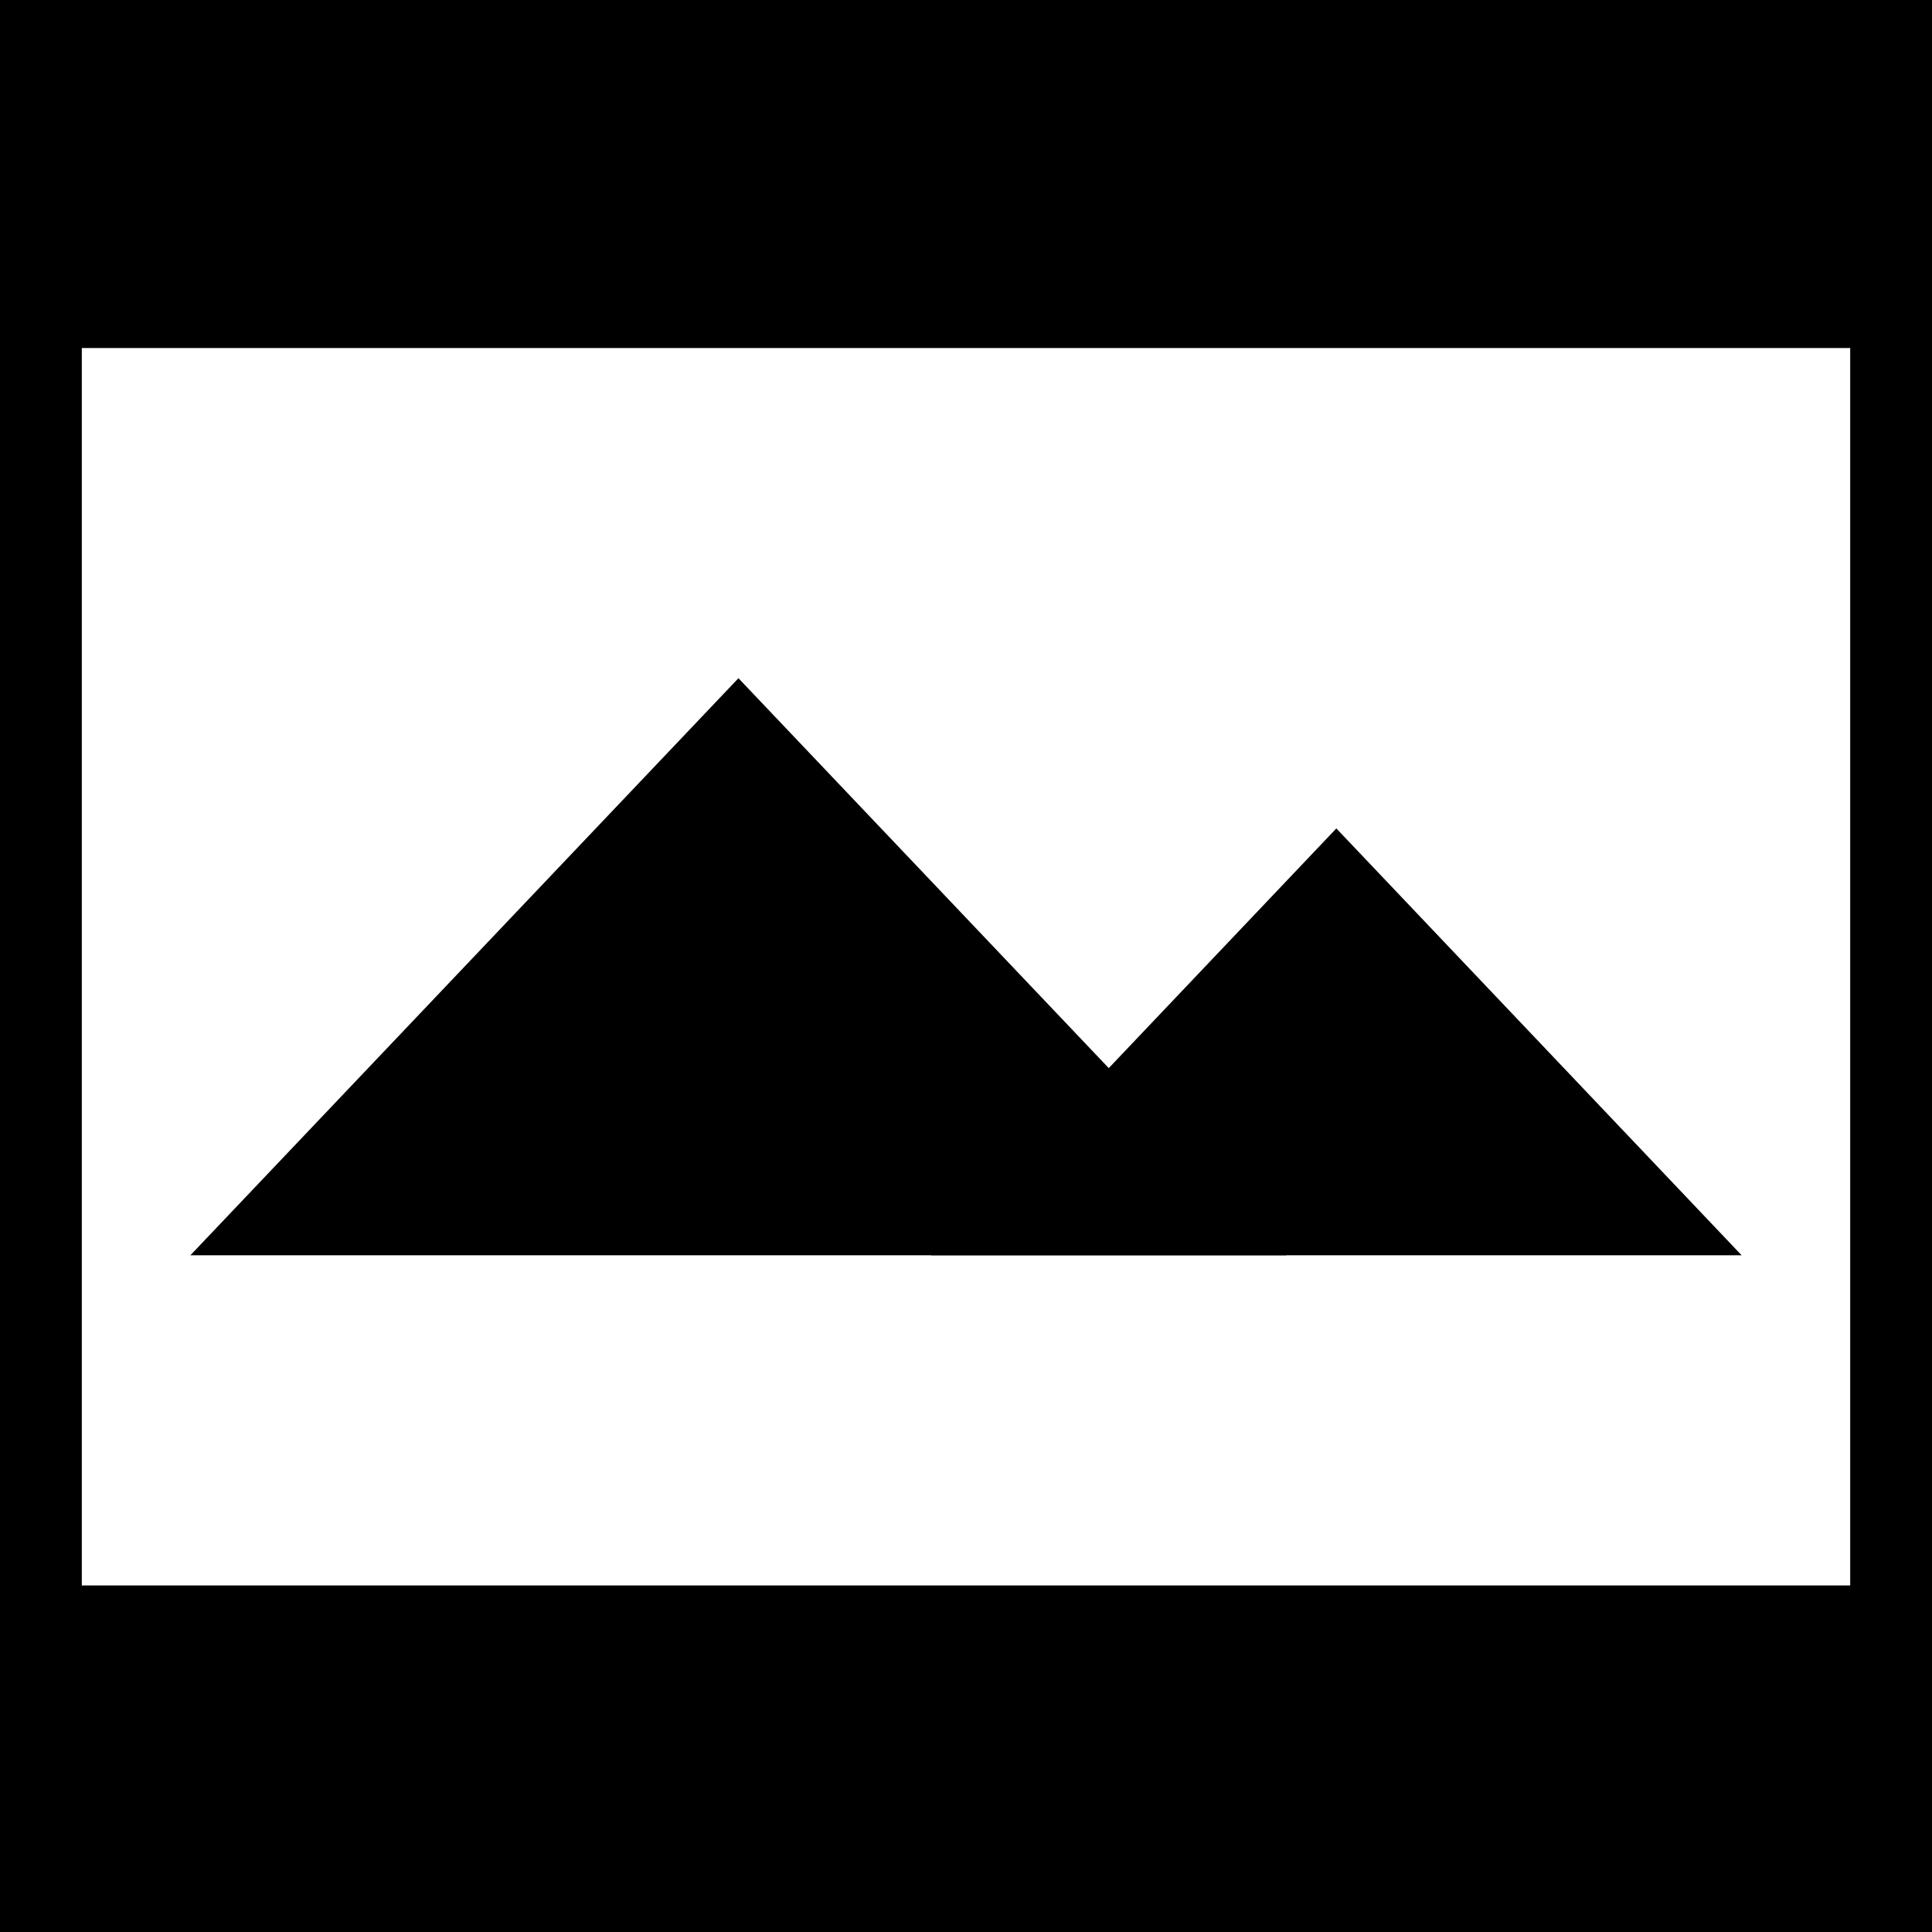
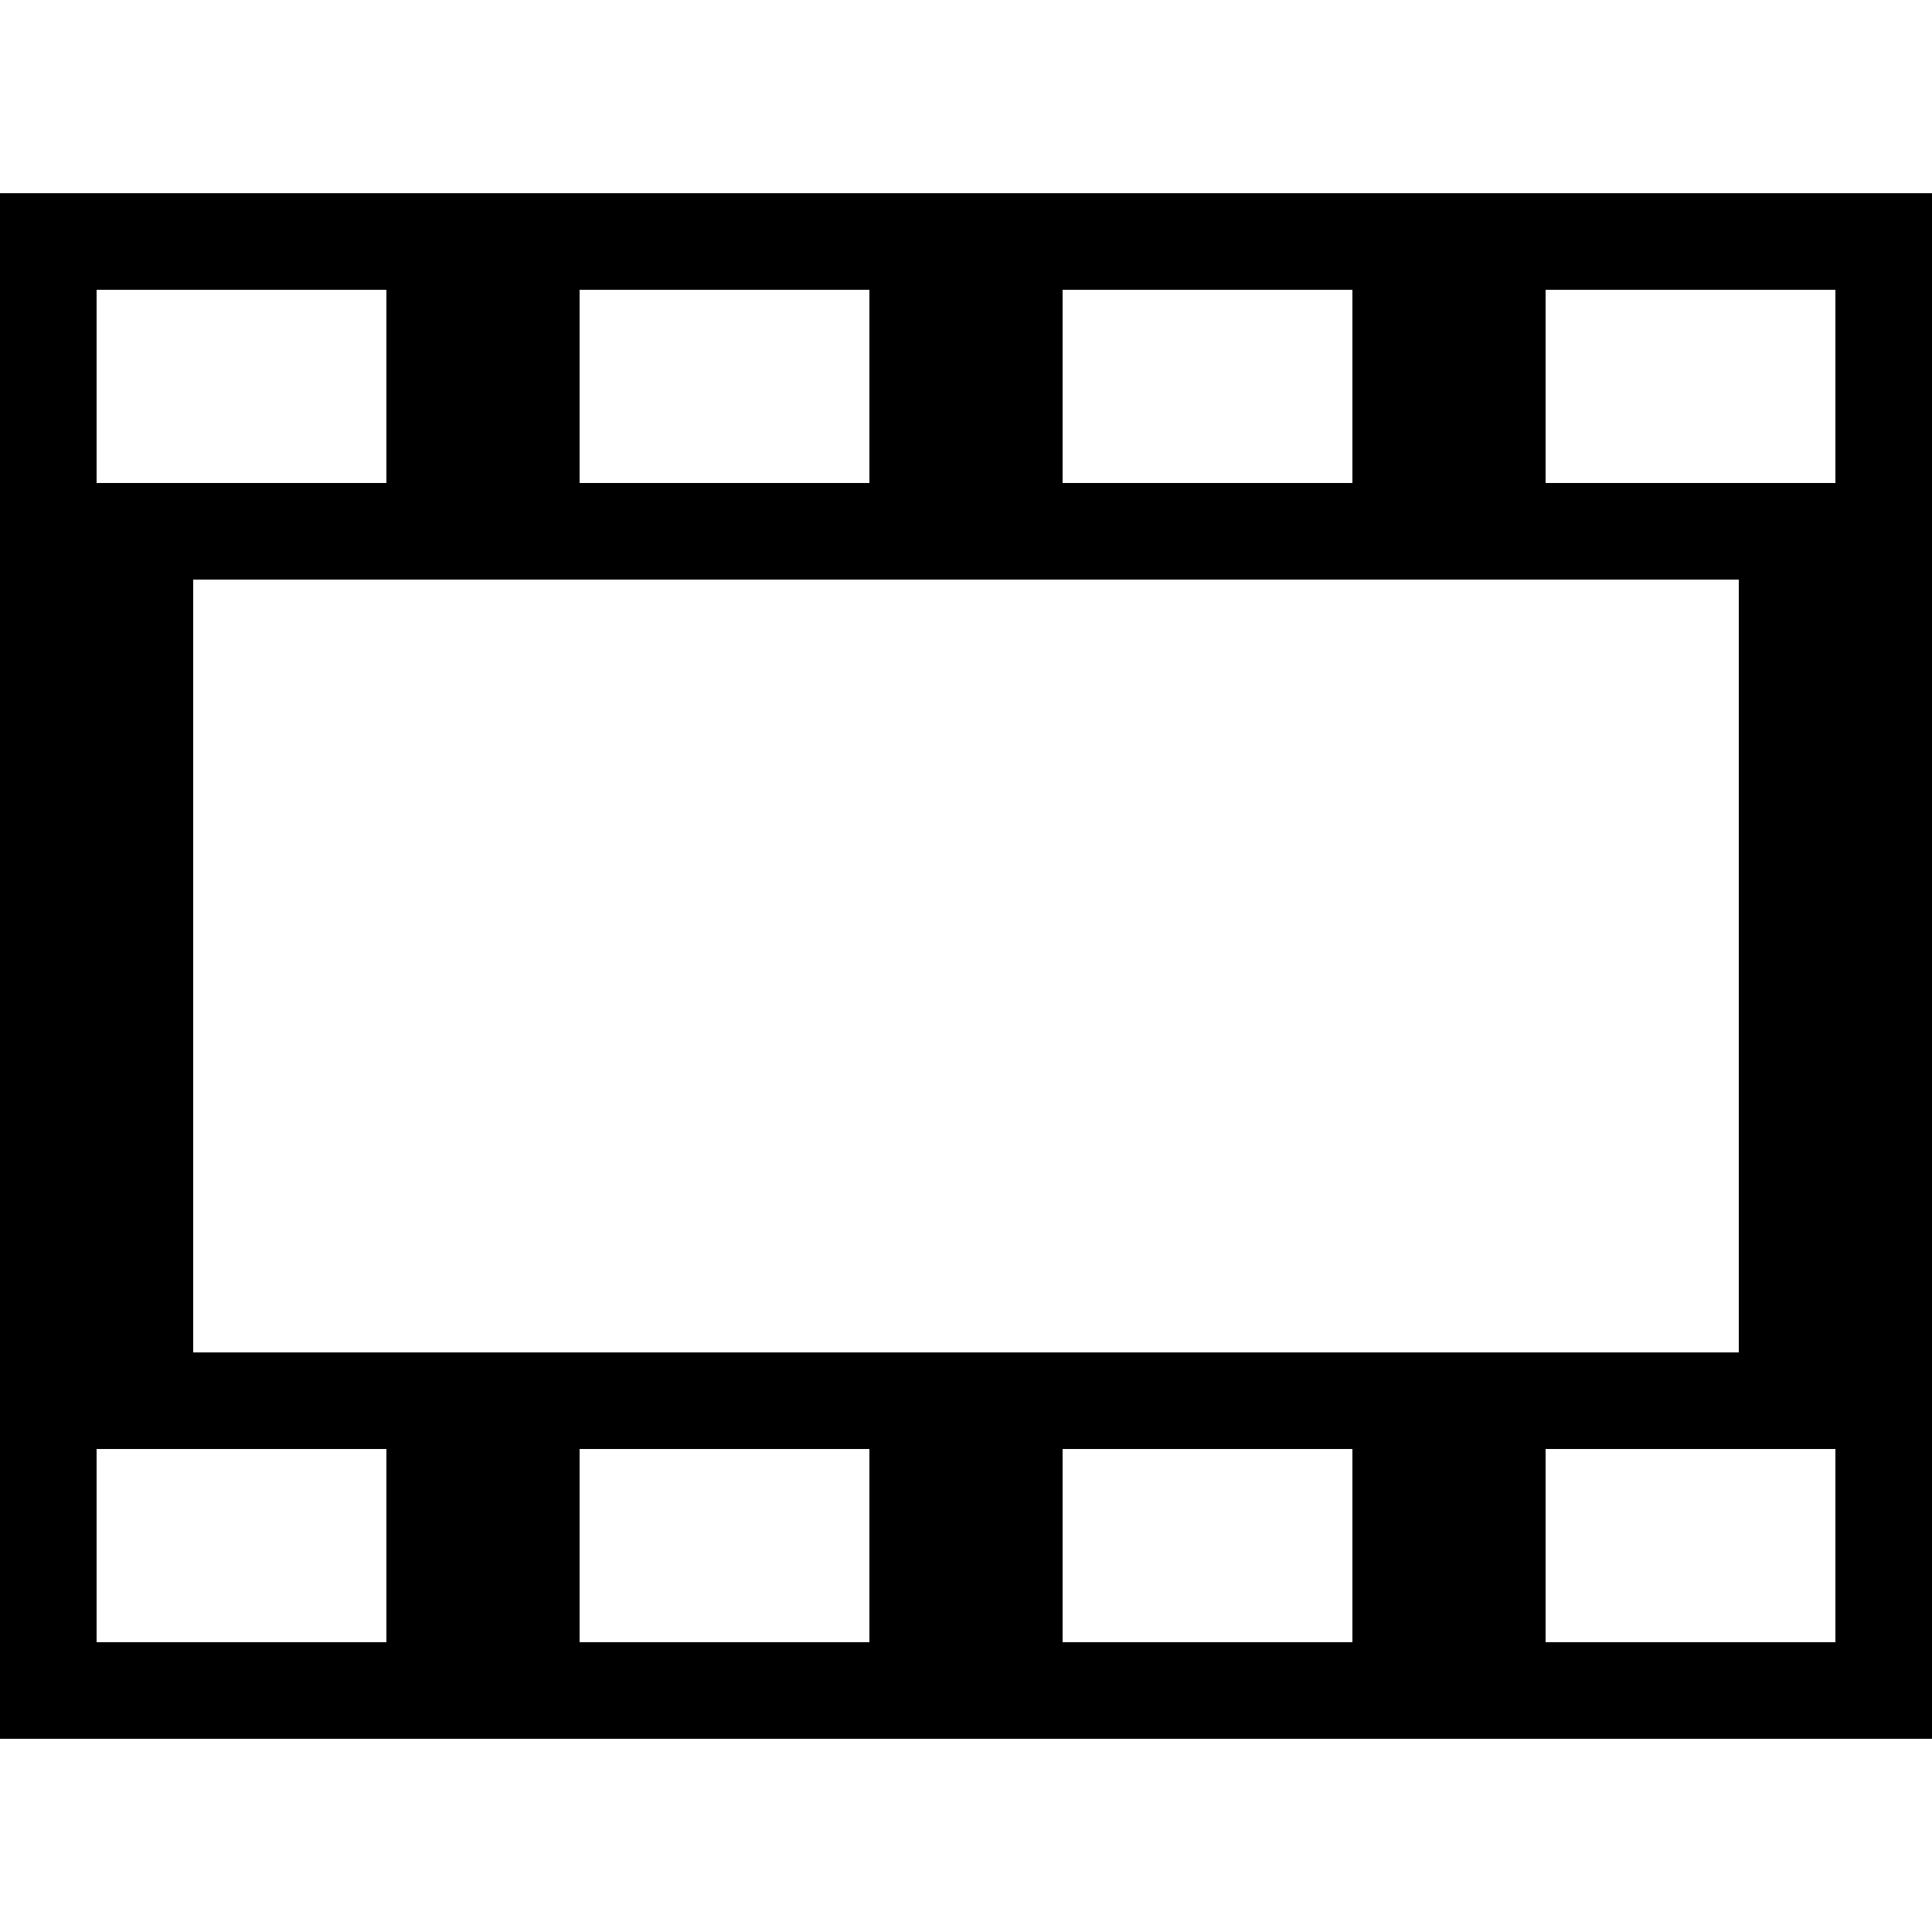
- <svg xmlns="http://www.w3.org/2000/svg" width="1299" height="1299" xml:space="preserve" overflow="hidden">
-   <defs>
-     <clipPath id="clip0">
-       <rect x="0" y="0" width="1299" height="1299" />
-     </clipPath>
-   </defs>
-   <g clip-path="url(#clip0)">
-     <rect x="0" y="-4.20134e-14" width="1299" height="234" />
-     <rect x="0" y="0" width="55" height="1299" />
-     <rect x="1244" y="0" width="55" height="1299" />
-     <rect x="-0" y="1066" width="1299" height="233" />
-     <path d="M128 844 496.5 456 865 844Z" fill-rule="evenodd" />
-     <path d="M626 844 898.5 557 1171 844Z" fill-rule="evenodd" />
+ <svg xmlns="http://www.w3.org/2000/svg" width="20" height="20" viewBox="0 0 0.2 0.2" version="1.1" id="svg1">
+   <defs id="defs1" />
+   <g id="layer1">
+     <path id="rect7" style="fill:#000000;stroke-width:0.014" d="M 0 0.02 L 0 0.06 L 0 0.14 L 0 0.18 L 0.02 0.18 L 0.18 0.18 L 0.2 0.18 L 0.2 0.14 L 0.2 0.02 L 0 0.02 z M 0.01 0.03 L 0.04 0.03 L 0.04 0.05 L 0.01 0.05 L 0.01 0.03 z M 0.06 0.03 L 0.09 0.03 L 0.09 0.05 L 0.06 0.05 L 0.06 0.03 z M 0.11 0.03 L 0.14 0.03 L 0.14 0.05 L 0.11 0.05 L 0.11 0.03 z M 0.16 0.03 L 0.19 0.03 L 0.19 0.05 L 0.16 0.05 L 0.16 0.03 z M 0.02 0.06 L 0.18 0.06 L 0.18 0.14 L 0.02 0.14 L 0.02 0.06 z M 0.01 0.15 L 0.04 0.15 L 0.04 0.17 L 0.01 0.17 L 0.01 0.15 z M 0.06 0.15 L 0.09 0.15 L 0.09 0.17 L 0.06 0.17 L 0.06 0.15 z M 0.11 0.15 L 0.14 0.15 L 0.14 0.17 L 0.11 0.17 L 0.11 0.15 z M 0.16 0.15 L 0.19 0.15 L 0.19 0.17 L 0.16 0.17 L 0.16 0.15 z " />
  </g>
</svg>
